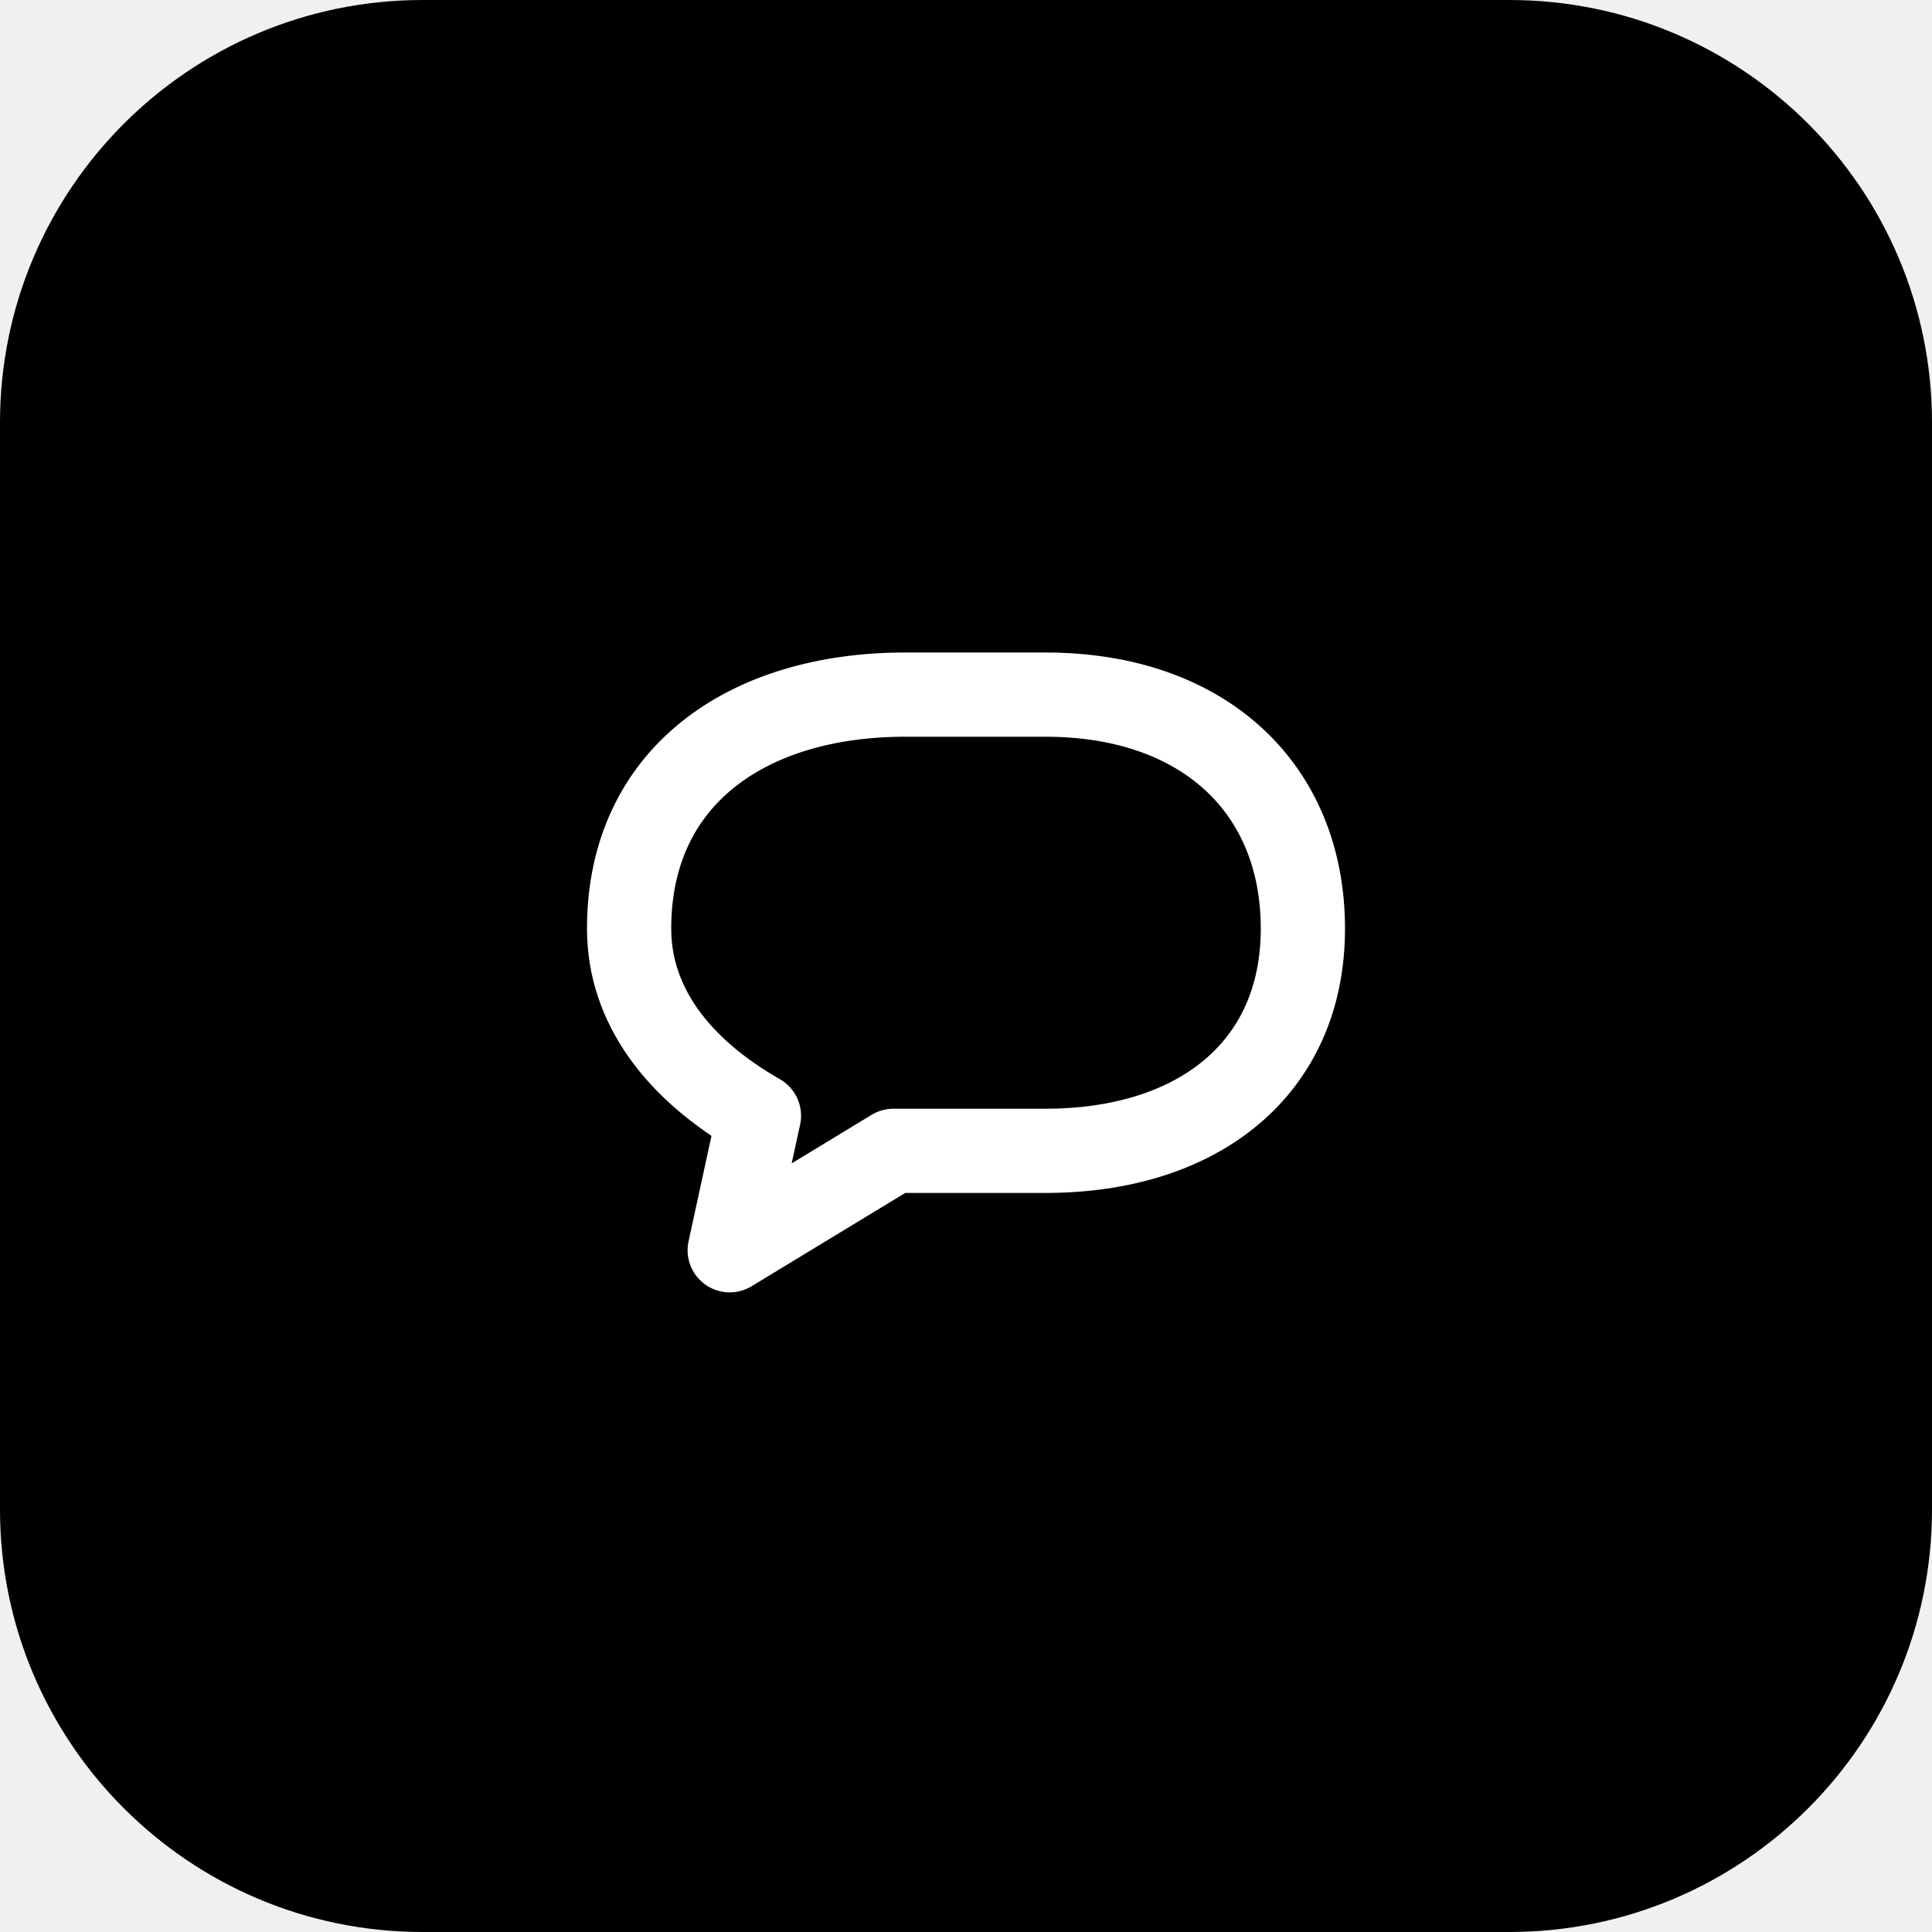
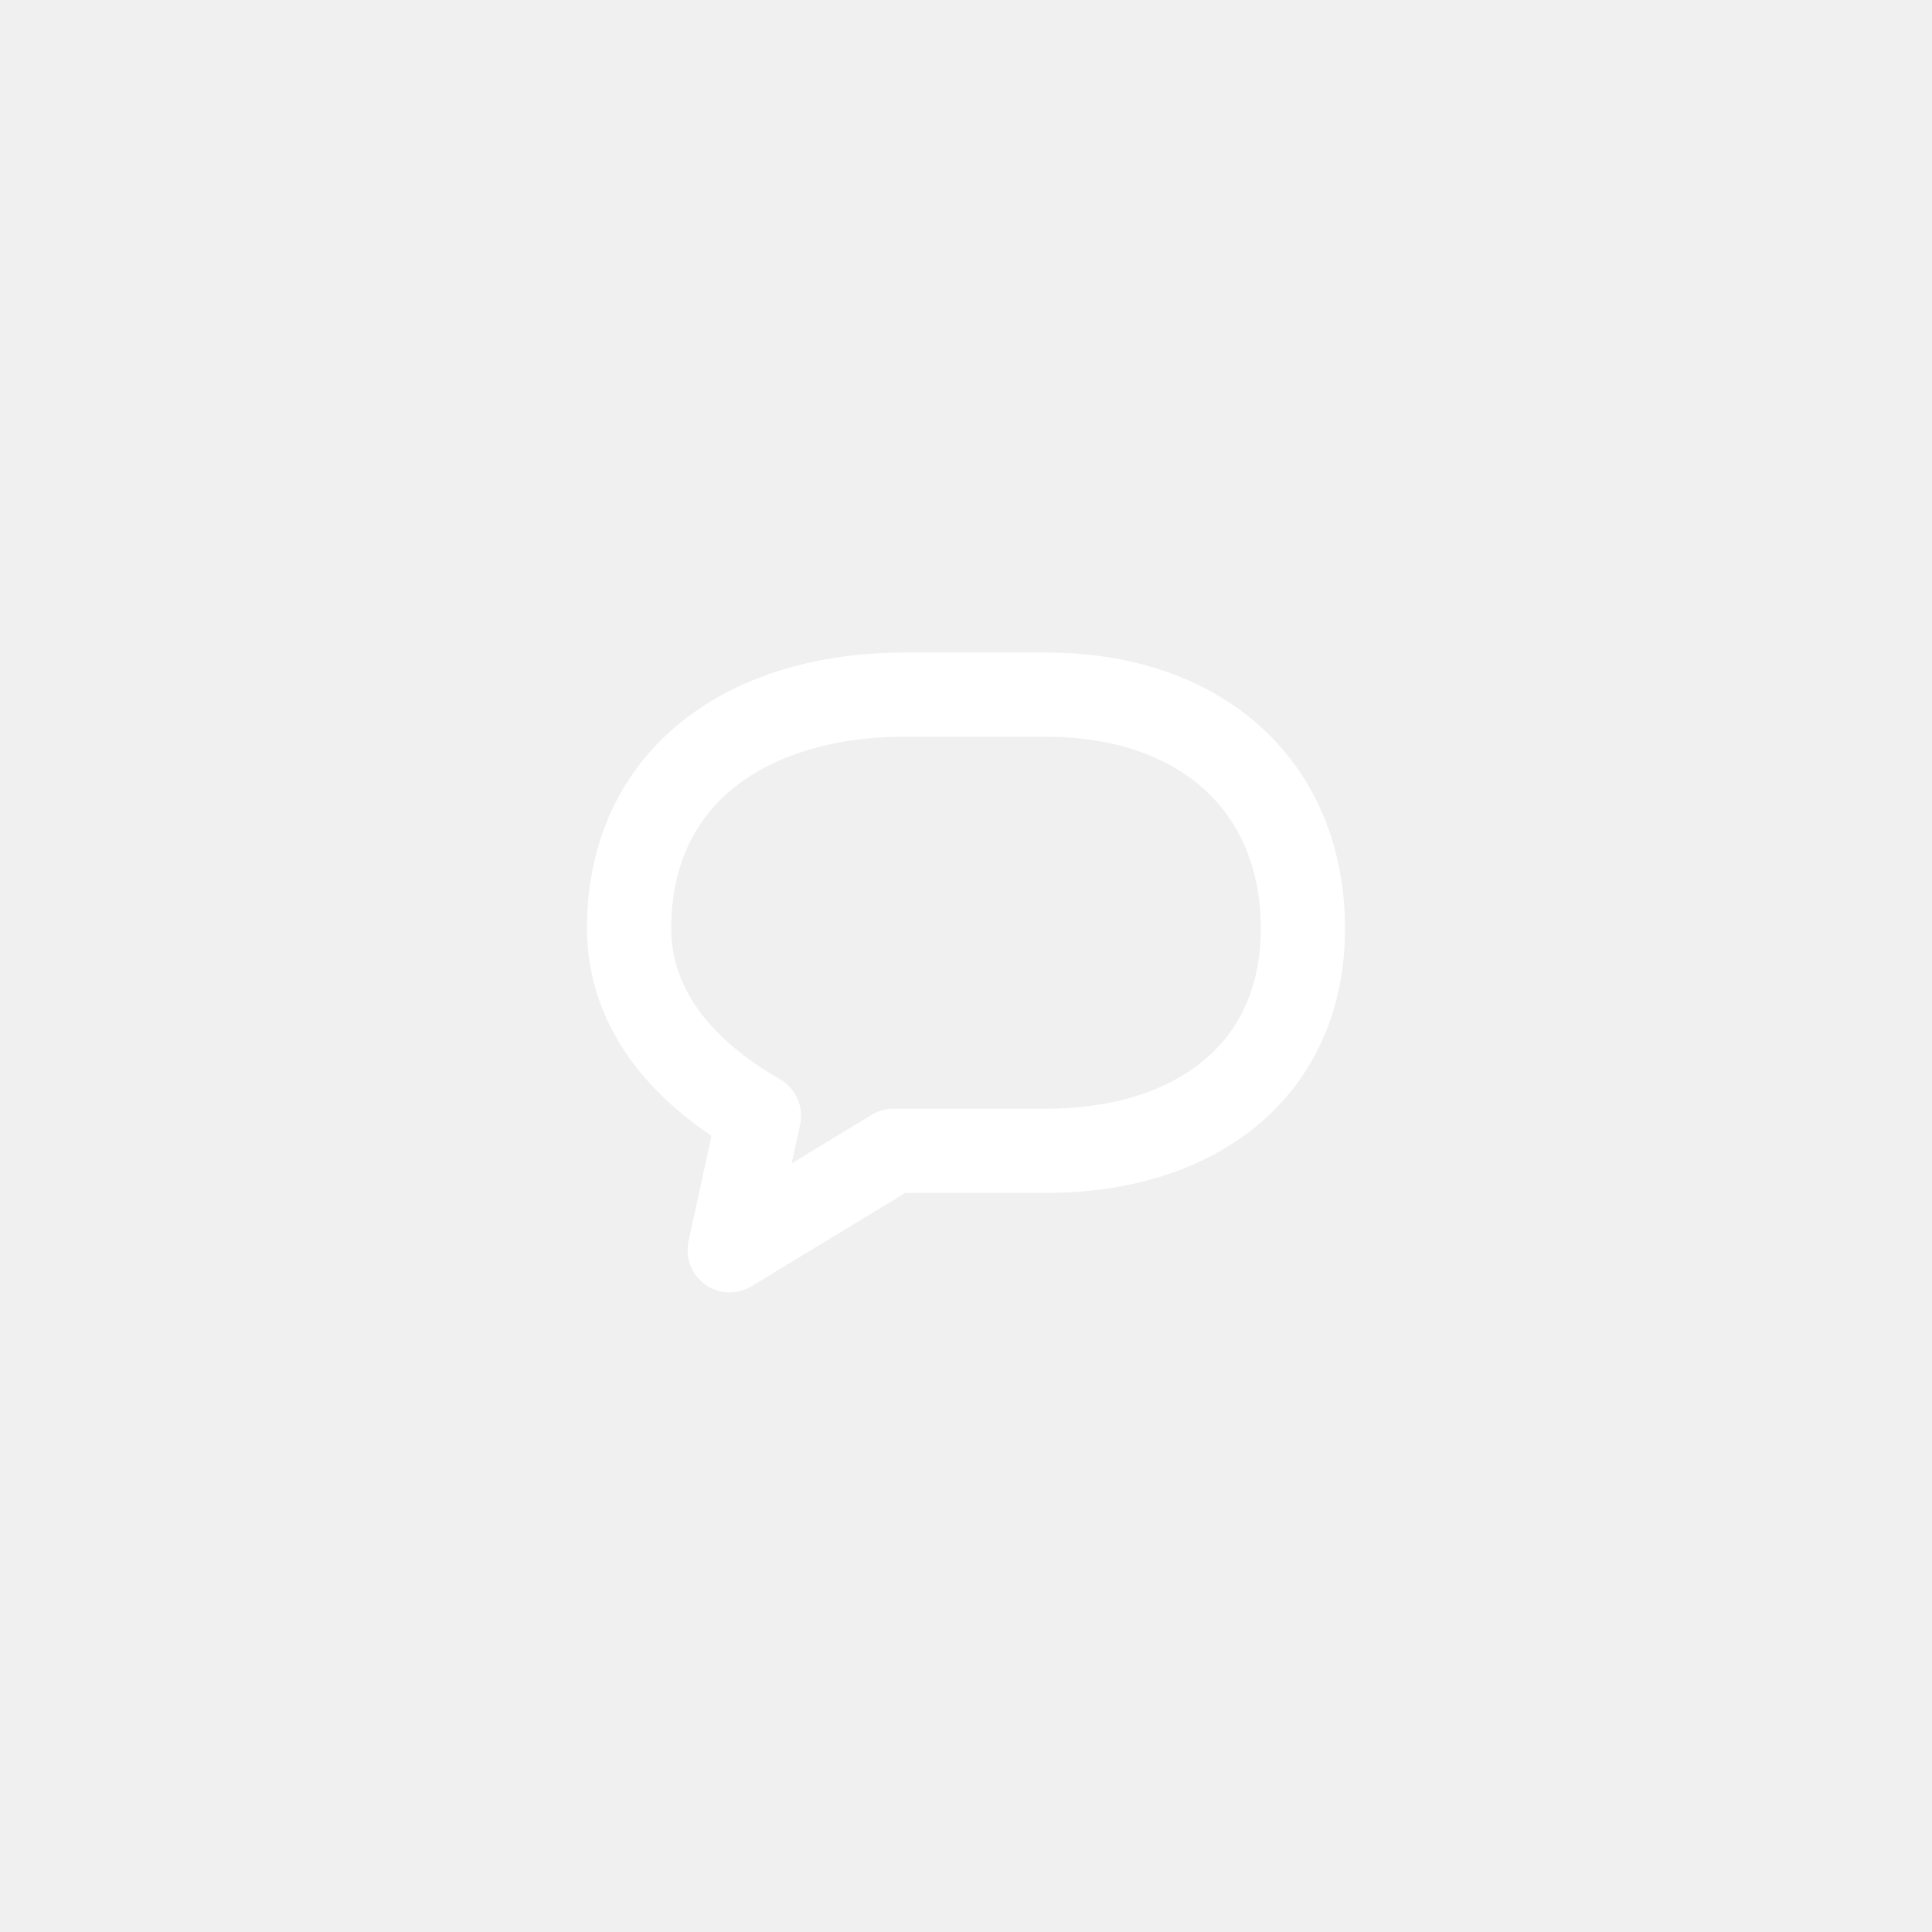
<svg xmlns="http://www.w3.org/2000/svg" viewBox="0 0 1024 1024">
-   <rect width="1024" height="1024" rx="224" fill="#000" />
  <g transform="translate(512 512) scale(.62) translate(-512 -512)" fill="none" stroke-linecap="round" stroke-linejoin="round">
    <path d="M224 480C224 350 325 280 460 280H580C715 280 800 360 800 480C800 600 710 670 580 670H450L310 755L335 640C265 600 224 545 224 480Z" stroke="#fff" stroke-width="72" />
  </g>
</svg>
